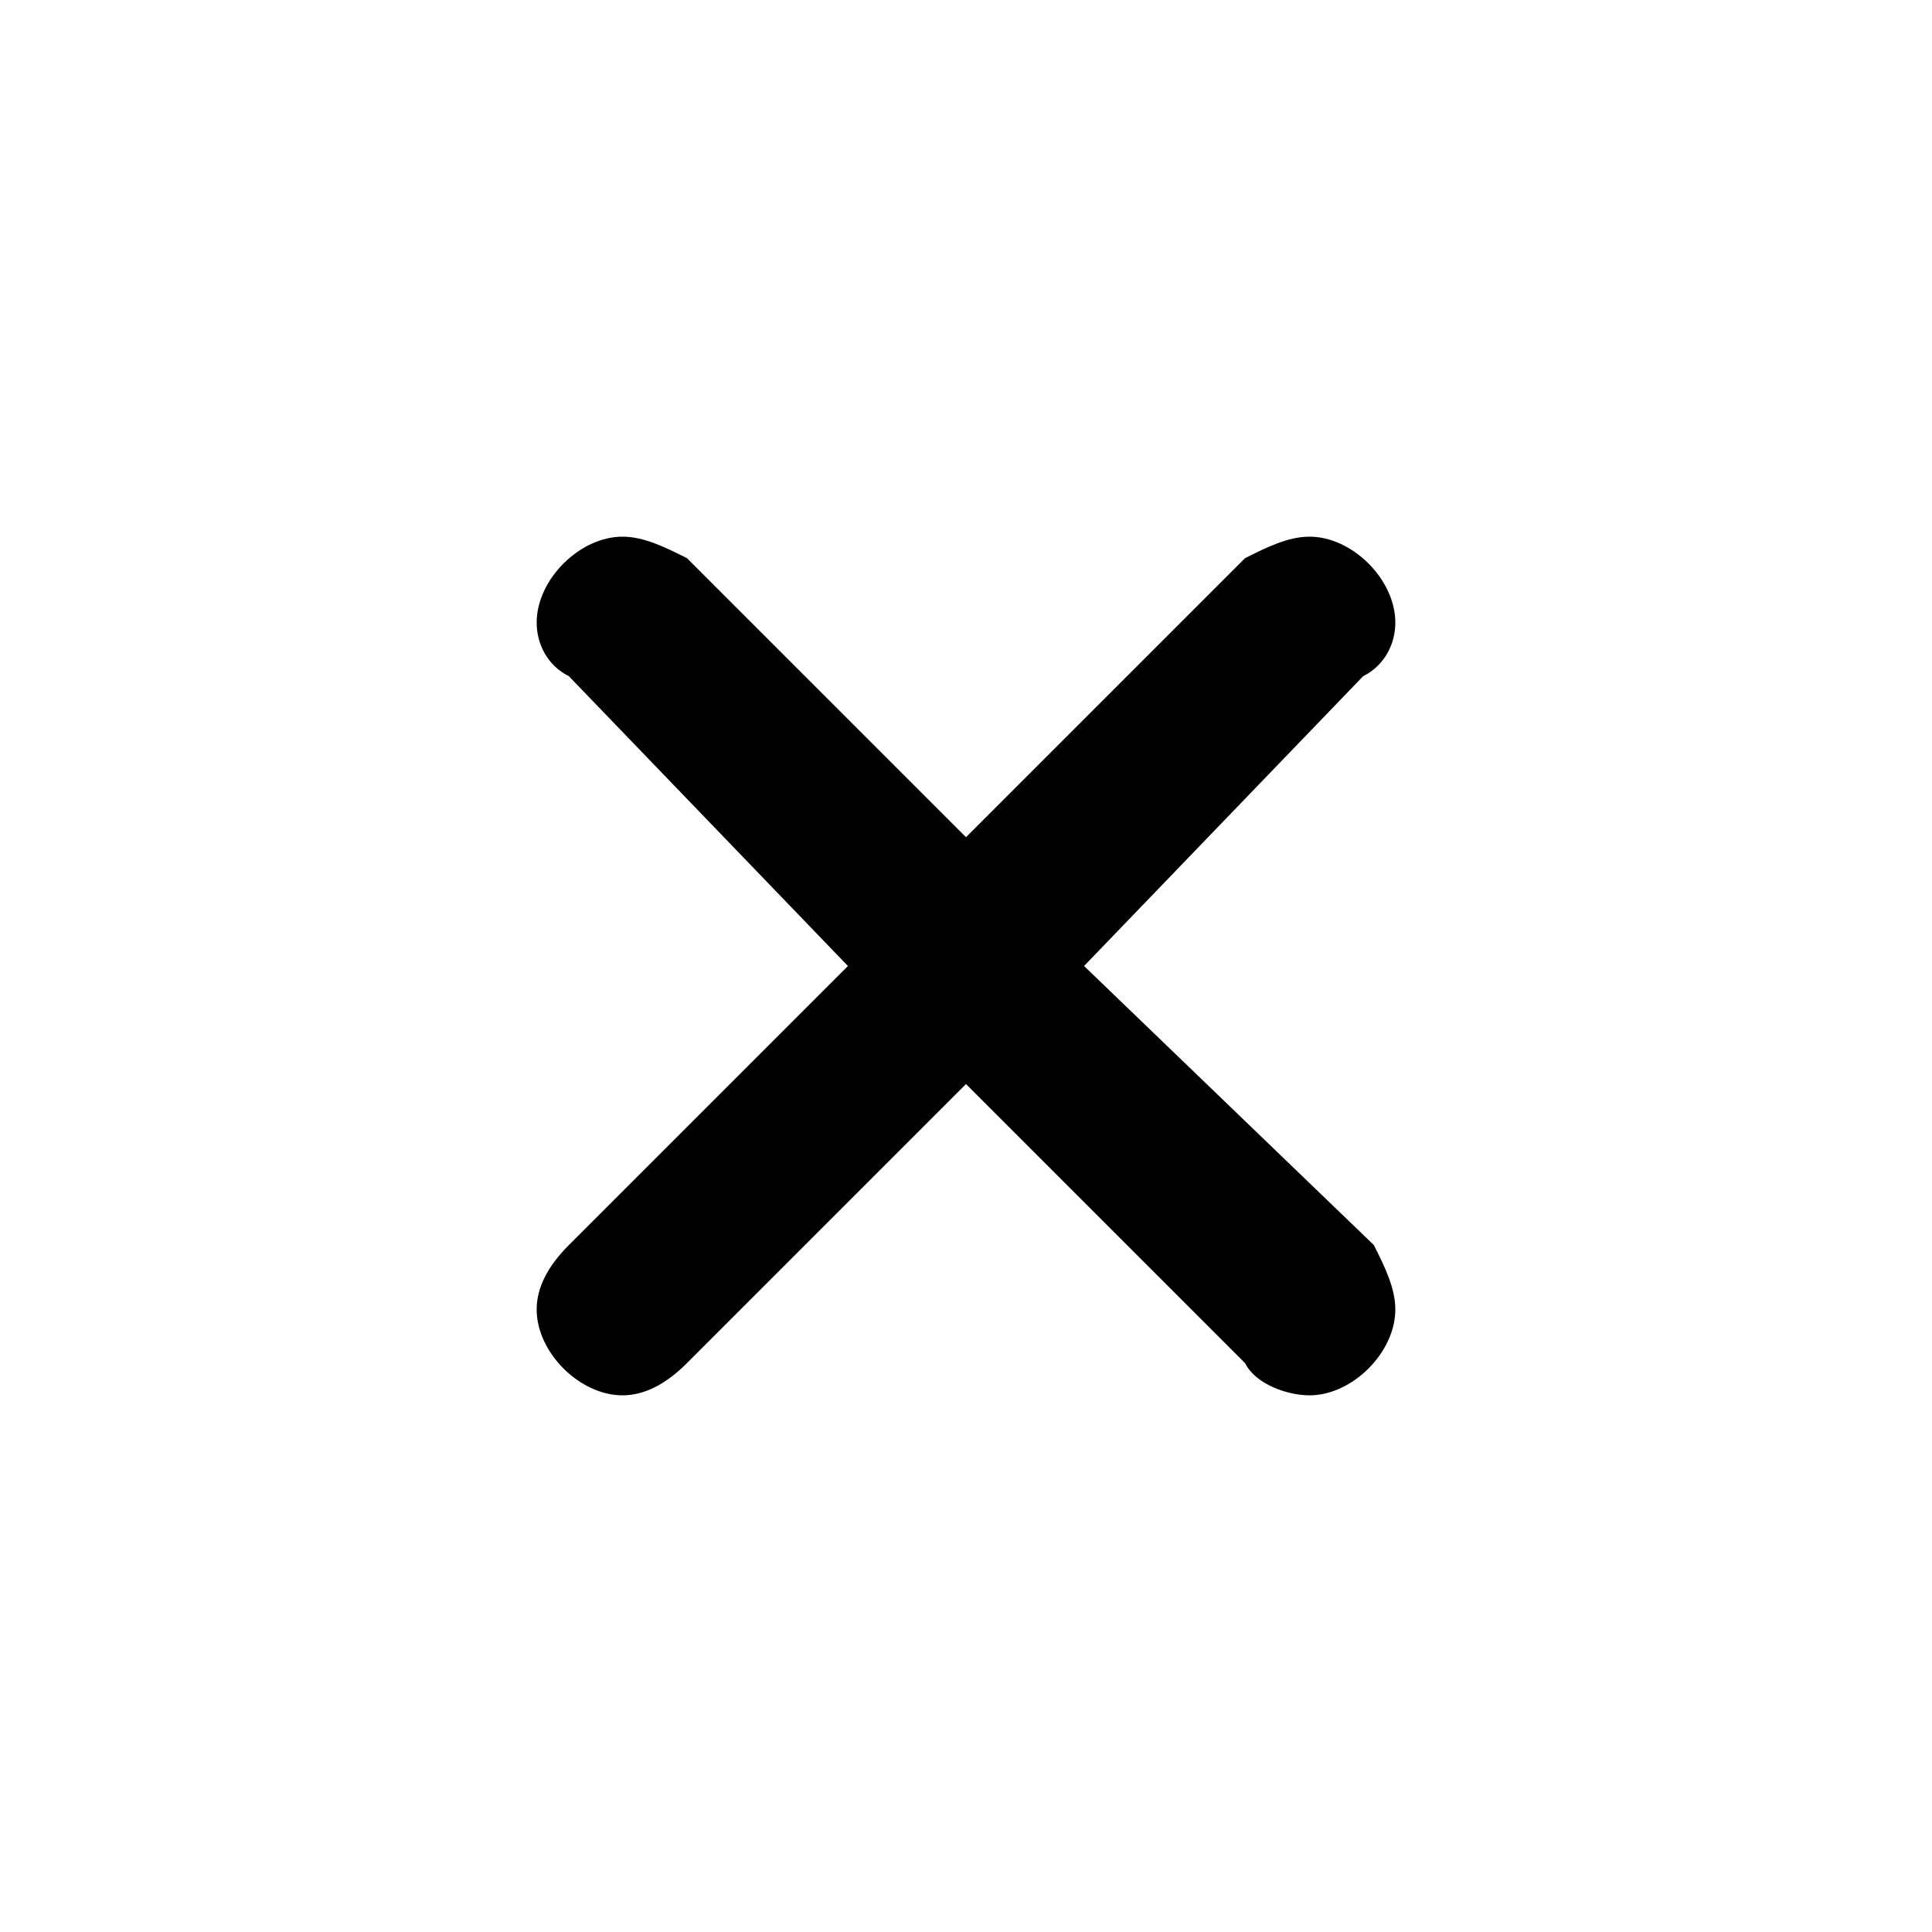
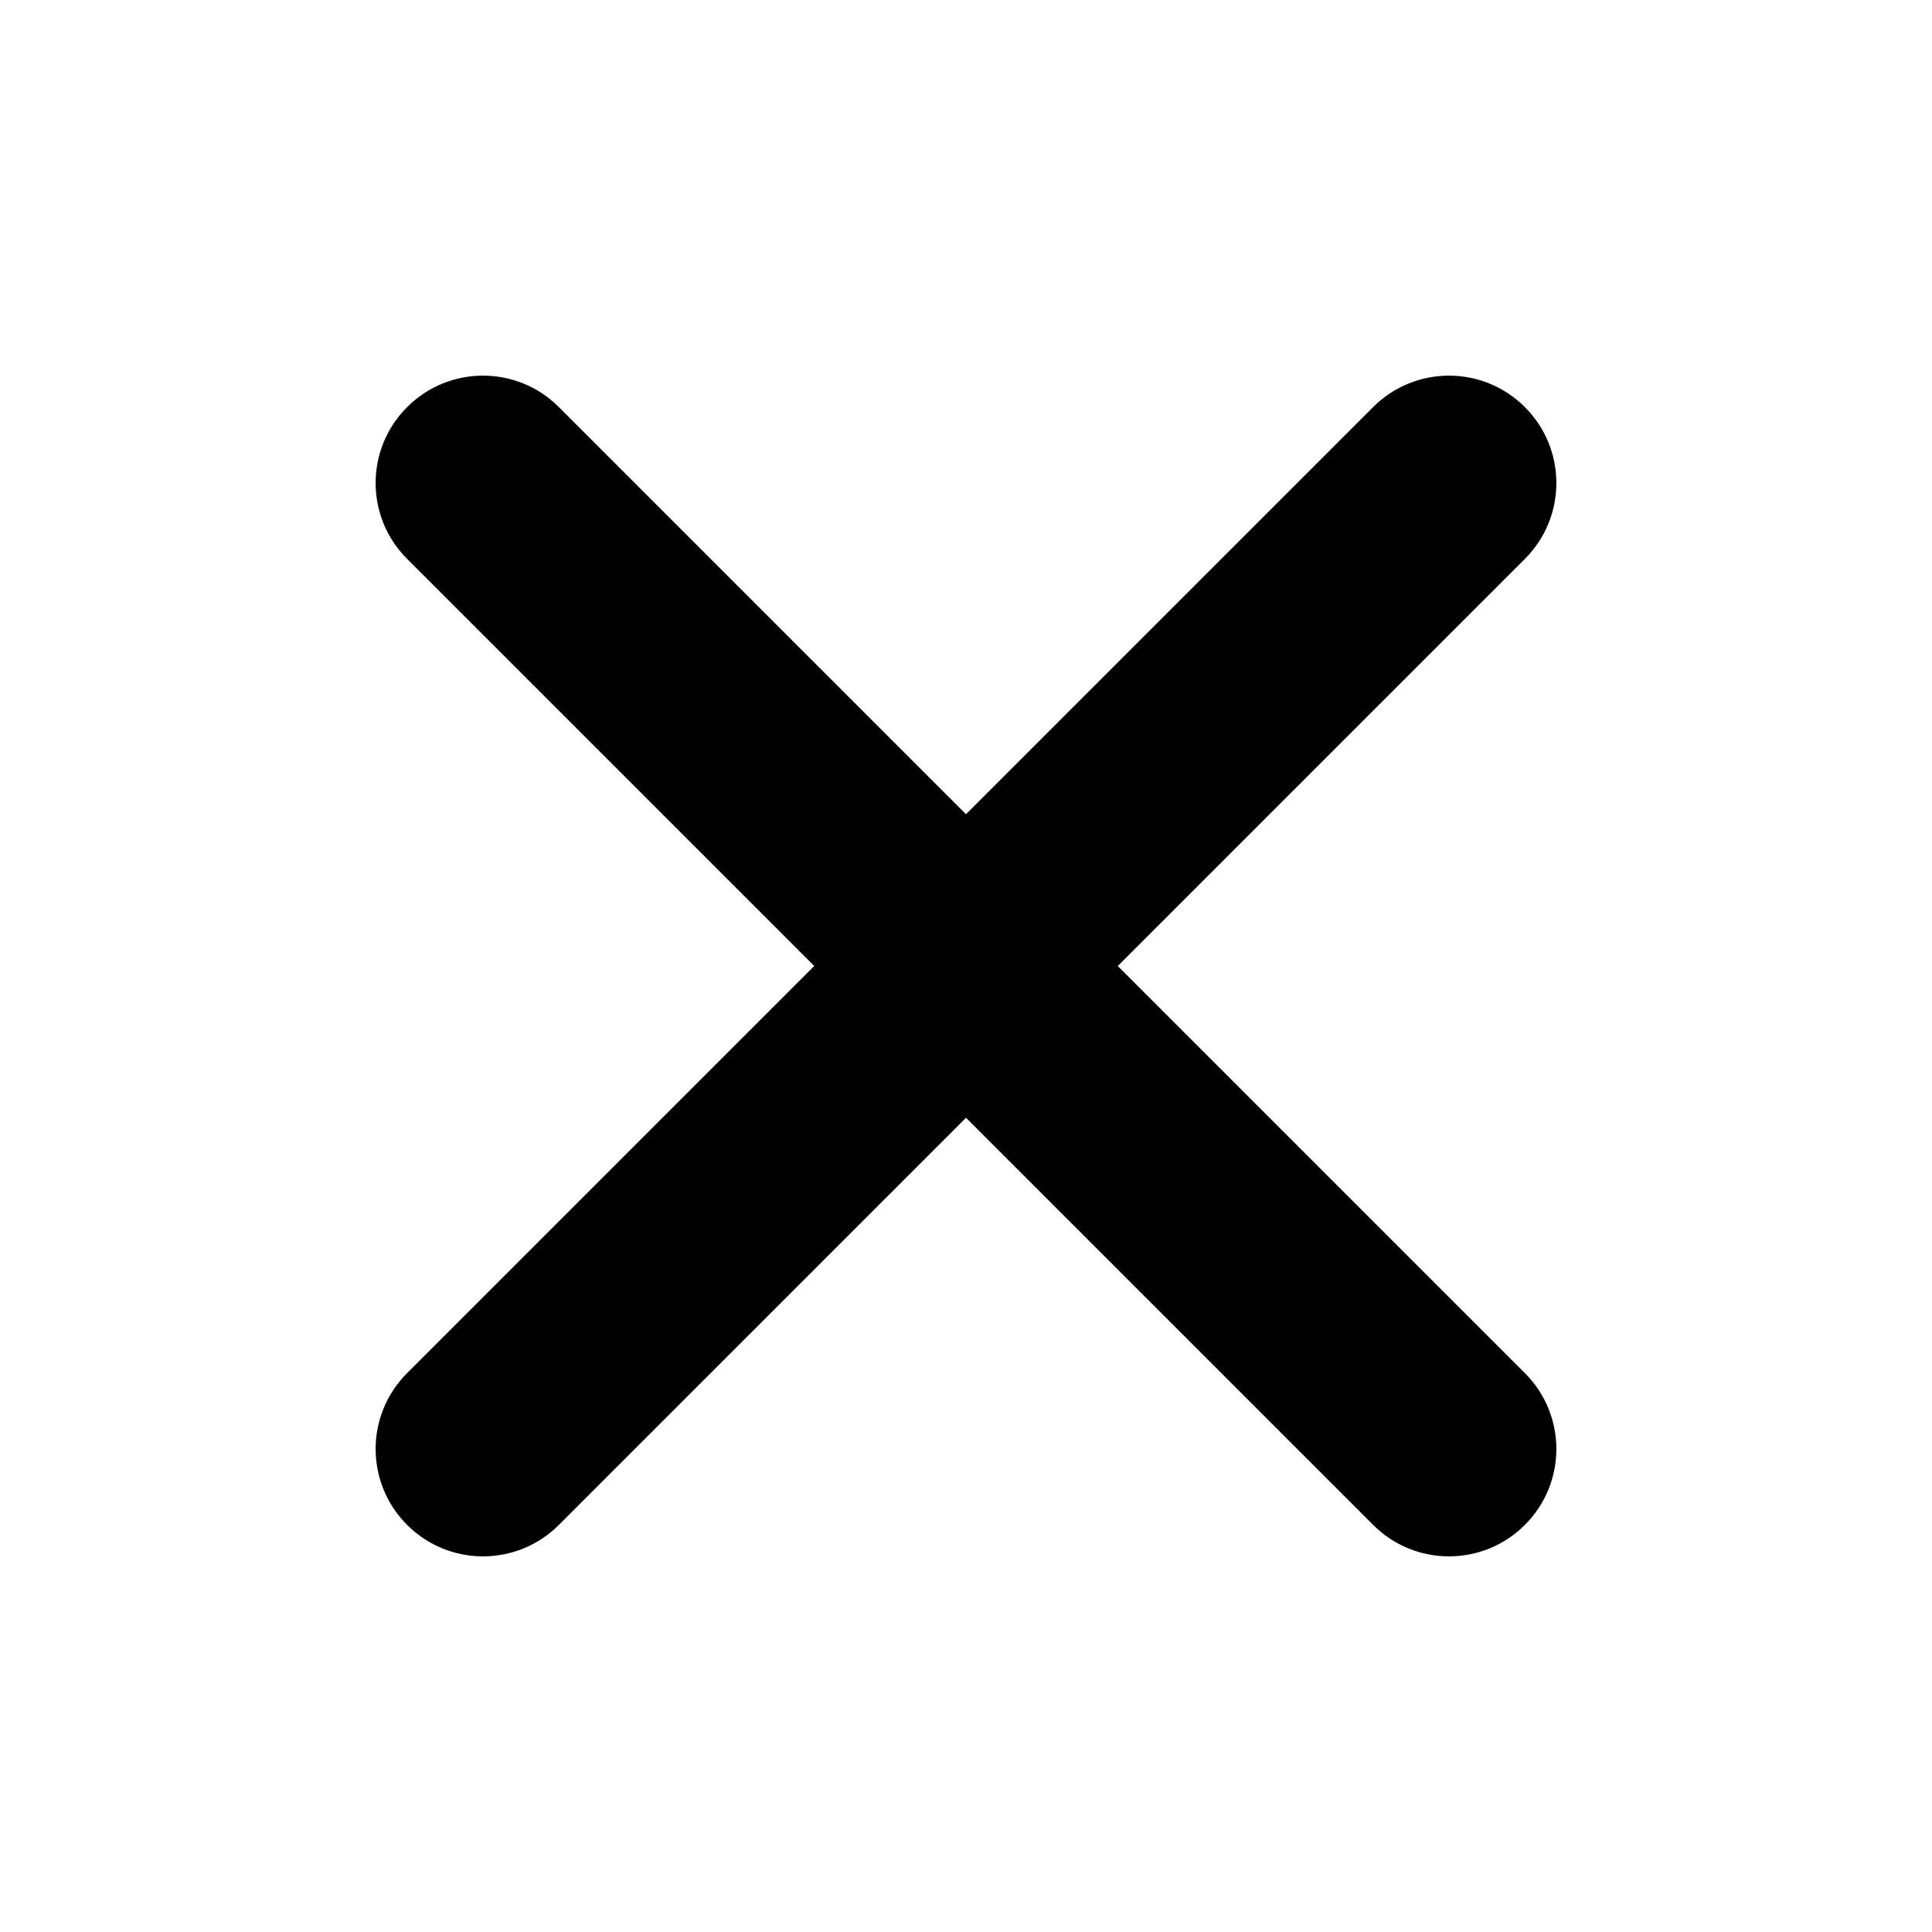
- <svg viewBox="0 0 18 18">
-   <path d="M5.8,5C5.4,5,5,5.4,5,5.8C5,6,5.1,6.2,5.3,6.3l0,0L7.9,9l-2.6,2.6C5.1,11.8,5,12,5,12.2C5,12.6,5.4,13,5.8,13  c0.2,0,0.4-0.1,0.6-0.3L9,10.1l2.6,2.6c0.1,0.2,0.4,0.3,0.6,0.3c0.4,0,0.8-0.4,0.8-0.8c0-0.2-0.1-0.4-0.2-0.6L10.1,9l2.6-2.7  C12.9,6.2,13,6,13,5.8C13,5.4,12.6,5,12.2,5c-0.2,0-0.4,0.1-0.6,0.2L9,7.8L6.4,5.2C6.2,5.1,6,5,5.8,5L5.8,5z" />
+ <svg xmlns="http://www.w3.org/2000/svg" viewBox="0 0 18 18">
+   <path fill-rule="evenodd" clip-rule="evenodd" d="M3.793 3.793C4.183 3.402 4.817 3.402 5.207 3.793L9 7.586L12.793 3.793C13.183 3.402 13.817 3.402 14.207 3.793C14.598 4.183 14.598 4.817 14.207 5.207L10.414 9L14.207 12.793C14.598 13.183 14.598 13.817 14.207 14.207C13.817 14.598 13.183 14.598 12.793 14.207L9 10.414L5.207 14.207C4.817 14.598 4.183 14.598 3.793 14.207C3.402 13.817 3.402 13.183 3.793 12.793L7.586 9L3.793 5.207C3.402 4.817 3.402 4.183 3.793 3.793Z" />
</svg>
